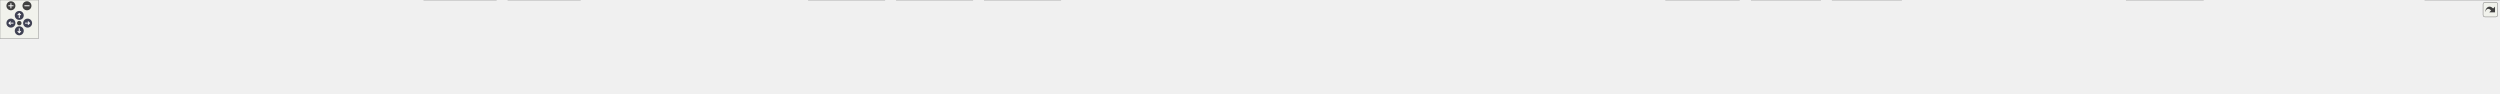
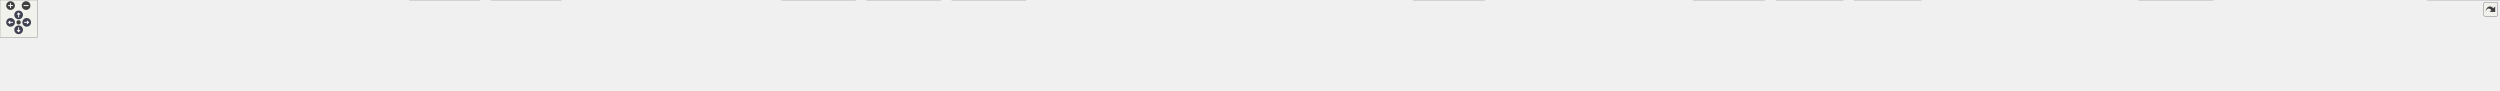
<svg xmlns="http://www.w3.org/2000/svg" xmlns:xlink="http://www.w3.org/1999/xlink" id="main" version="1.1" xml:space="preserve">
  <style type="text/css">
.node, .edge {opacity: 0.7;}
.node.selected, .edge.selected {opacity: 1;}
.edge:hover path { stroke: red; }
.edge:hover polygon { stroke: red; fill: red; }
</style>
  <defs>
    <circle id="rim" cx="0" cy="0" r="7" />
    <circle id="rim2" cx="0" cy="0" r="3.5" />
    <g id="zoomPlus">
      <use xlink:href="#rim" fill="#404040">
        <set attributeName="fill" to="#808080" begin="zoomplus.mouseover" end="zoomplus.mouseout" />
      </use>
      <path d="M-4,0h8M0,-4v8" fill="none" stroke="white" stroke-width="1.5" pointer-events="none" />
    </g>
    <g id="zoomMin">
      <use xlink:href="#rim" fill="#404040">
        <set attributeName="fill" to="#808080" begin="zoomminus.mouseover" end="zoomminus.mouseout" />
      </use>
      <path d="M-4,0h8" fill="none" stroke="white" stroke-width="1.5" pointer-events="none" />
    </g>
    <g id="arrowUp" transform="translate(30 24)">
      <use xlink:href="#rim" />
      <path pointer-events="none" fill="none" stroke="white" stroke-width="1.5" d="M0,-3.0v7 M-2.5,-0.5L0,-3.0L2.5,-0.5" />
    </g>
    <g id="arrowRight" transform="rotate(90) translate(36 -43)">
      <use xlink:href="#rim" />
      <path pointer-events="none" fill="none" stroke="white" stroke-width="1.5" d="M0,-3.0v7 M-2.5,-0.5L0,-3.0L2.5,-0.5" />
    </g>
    <g id="arrowDown" transform="rotate(180) translate(-30 -48)">
      <use xlink:href="#rim" />
      <path pointer-events="none" fill="none" stroke="white" stroke-width="1.5" d="M0,-3.0v7 M-2.5,-0.5L0,-3.0L2.5,-0.5" />
    </g>
    <g id="arrowLeft" transform="rotate(270) translate(-36 17)">
      <use xlink:href="#rim" />
      <path pointer-events="none" fill="none" stroke="white" stroke-width="1.5" d="M0,-3.0v7 M-2.5,-0.5L0,-3.0L2.5,-0.5" />
    </g>
    <g id="resetDef">
      <use xlink:href="#rim2" fill="#404040">
        <set attributeName="fill" to="#808080" begin="reset.mouseover" end="reset.mouseout" />
      </use>
    </g>
  </defs>
  <svg id="graph" class="graph">
    <g id="viewport">
      <g id="Node000001" class="node">
        <g id="a_Node000001">
          <a xlink:title=" ">
-             <polygon fill="#999999" stroke="#666666" points="2026,-85 1895,-85 1895,-66 2026,-66 2026,-85" />
-             <text text-anchor="middle" x="1960.5" y="-73" font-family="Helvetica,sans-Serif" font-size="10.00">hal_platform/families.h</text>
+             <polygon fill="#999999" stroke="#666666" points="2109,-85 1978,-85 1978,-66 2109,-66 2109,-85" />
+             <text text-anchor="middle" x="2043.5" y="-73" font-family="Helvetica,sans-Serif" font-size="10.00">hal_platform/families.h</text>
          </a>
        </g>
      </g>
      <g id="Node000002" class="node">
        <g id="a_Node000002">
          <a xlink:href="adc__handlers_8h.html" target="_top" xlink:title=" ">
            <polygon fill="white" stroke="#666666" points="155,-24.5 0,-24.5 0,-5.5 155,-5.5 155,-24.5" />
            <text text-anchor="middle" x="77.5" y="-12.5" font-family="Helvetica,sans-Serif" font-size="10.00">hal_platform/adc_handlers.h</text>
          </a>
        </g>
      </g>
      <g id="edge1_Node000001_Node000002" class="edge">
        <g id="a_edge1_Node000001_Node000002">
          <a xlink:title=" ">
-             <path fill="none" stroke="#63b8ff" d="M1884.73,-74C1588.13,-71.85 505.51,-61.92 163.5,-30 150.1,-28.75 135.62,-26.68 122.43,-24.5" />
-             <polygon fill="#63b8ff" stroke="#63b8ff" points="1884.92,-77.51 1894.95,-74.08 1884.97,-70.51 1884.92,-77.51" />
+             <path fill="none" stroke="#63b8ff" d="M1967.79,-74.1C1662.7,-72.28 522.7,-63.33 163.5,-30 150.09,-28.76 135.62,-26.69 122.43,-24.51" />
+             <polygon fill="#63b8ff" stroke="#63b8ff" points="1967.84,-77.6 1977.86,-74.16 1967.88,-70.6 1967.84,-77.6" />
          </a>
        </g>
      </g>
      <g id="Node000003" class="node">
        <g id="a_Node000003">
          <a xlink:href="adc__impl_8h.html" target="_top" xlink:title=" ">
            <polygon fill="white" stroke="#666666" points="308,-24.5 173,-24.5 173,-5.5 308,-5.5 308,-24.5" />
            <text text-anchor="middle" x="240.5" y="-12.5" font-family="Helvetica,sans-Serif" font-size="10.00">hal_platform/adc_impl.h</text>
          </a>
        </g>
      </g>
      <g id="edge2_Node000001_Node000003" class="edge">
        <g id="a_edge2_Node000001_Node000003">
          <a xlink:title=" ">
-             <path fill="none" stroke="#63b8ff" d="M1884.69,-74.01C1604.36,-71.95 626.62,-62.56 316.5,-30 304.62,-28.75 291.82,-26.68 280.17,-24.51" />
-             <polygon fill="#63b8ff" stroke="#63b8ff" points="1884.74,-77.51 1894.76,-74.08 1884.79,-70.51 1884.74,-77.51" />
+             <path fill="none" stroke="#63b8ff" d="M1967.32,-74.12C1677.52,-72.44 643.58,-64.13 316.5,-30 304.62,-28.76 291.82,-26.69 280.17,-24.52" />
+             <polygon fill="#63b8ff" stroke="#63b8ff" points="1967.71,-77.62 1977.73,-74.18 1967.75,-70.62 1967.71,-77.62" />
          </a>
        </g>
      </g>
      <g id="Node000004" class="node">
        <g id="a_Node000004">
          <a xlink:href="core__handlers_8h.html" target="_top" xlink:title=" ">
            <polygon fill="white" stroke="#666666" points="485,-24.5 326,-24.5 326,-5.5 485,-5.5 485,-24.5" />
            <text text-anchor="middle" x="405.5" y="-12.5" font-family="Helvetica,sans-Serif" font-size="10.00">hal_platform/core_handlers.h</text>
          </a>
        </g>
      </g>
      <g id="edge3_Node000001_Node000004" class="edge">
        <g id="a_edge3_Node000001_Node000004">
          <a xlink:title=" ">
-             <path fill="none" stroke="#63b8ff" d="M1884.72,-73.48C1624.39,-69.77 767.62,-55.86 493.5,-30 479.95,-28.72 465.31,-26.67 451.94,-24.52" />
-             <polygon fill="#63b8ff" stroke="#63b8ff" points="1884.78,-76.98 1894.83,-73.62 1884.88,-69.98 1884.78,-76.98" />
+             <path fill="none" stroke="#63b8ff" d="M1967.56,-73.62C1697.56,-70.28 784.6,-57.22 493.5,-30 479.95,-28.73 465.31,-26.68 451.94,-24.54" />
+             <polygon fill="#63b8ff" stroke="#63b8ff" points="1967.61,-77.12 1977.66,-73.74 1967.7,-70.12 1967.61,-77.12" />
          </a>
        </g>
      </g>
      <g id="Node000005" class="node">
        <g id="a_Node000005">
          <a xlink:href="core__impl_8h.html" target="_top" xlink:title=" ">
            <polygon fill="white" stroke="#666666" points="642,-24.5 503,-24.5 503,-5.5 642,-5.5 642,-24.5" />
            <text text-anchor="middle" x="572.5" y="-12.5" font-family="Helvetica,sans-Serif" font-size="10.00">hal_platform/core_impl.h</text>
          </a>
        </g>
      </g>
      <g id="edge4_Node000001_Node000005" class="edge">
        <g id="a_edge4_Node000001_Node000005">
          <a xlink:title=" ">
-             <path fill="none" stroke="#63b8ff" d="M1884.76,-73.36C1643.12,-69.49 892.27,-55.67 650.5,-30 638.46,-28.72 625.48,-26.67 613.63,-24.52" />
-             <polygon fill="#63b8ff" stroke="#63b8ff" points="1884.8,-76.86 1894.85,-73.52 1884.91,-69.86 1884.8,-76.86" />
+             <path fill="none" stroke="#63b8ff" d="M1967.73,-73.54C1716.04,-70.1 909.21,-57.2 650.5,-30 638.46,-28.73 625.48,-26.68 613.63,-24.54" />
+             <polygon fill="#63b8ff" stroke="#63b8ff" points="1967.82,-77.04 1977.87,-73.67 1967.92,-70.04 1967.82,-77.04" />
          </a>
        </g>
      </g>
      <g id="Node000006" class="node">
        <g id="a_Node000006">
          <a xlink:href="crypto__handlers_8h.html" target="_top" xlink:title=" ">
            <polygon fill="white" stroke="#666666" points="773,-30 660,-30 660,0 773,0 773,-30" />
            <text text-anchor="start" x="668" y="-18" font-family="Helvetica,sans-Serif" font-size="10.00">hal_platform/crypto</text>
            <text text-anchor="middle" x="716.5" y="-7" font-family="Helvetica,sans-Serif" font-size="10.00">_handlers.h</text>
          </a>
        </g>
      </g>
      <g id="edge5_Node000001_Node000006" class="edge">
        <g id="a_edge5_Node000001_Node000006">
          <a xlink:title=" ">
-             <path fill="none" stroke="#63b8ff" d="M1884.71,-73.37C1659.41,-69.73 996.17,-56.96 781.5,-30 778.75,-29.65 775.95,-29.25 773.12,-28.8" />
-             <polygon fill="#63b8ff" stroke="#63b8ff" points="1884.72,-76.87 1894.78,-73.53 1884.84,-69.87 1884.72,-76.87" />
+             <path fill="none" stroke="#63b8ff" d="M1967.71,-73.59C1731.88,-70.47 1013.02,-58.79 781.5,-30 778.75,-29.66 775.95,-29.26 773.12,-28.81" />
+             <polygon fill="#63b8ff" stroke="#63b8ff" points="1967.86,-77.09 1977.91,-73.72 1967.95,-70.09 1967.86,-77.09" />
          </a>
        </g>
      </g>
      <g id="Node000007" class="node">
        <g id="a_Node000007">
          <a xlink:href="crypto__impl_8h.html" target="_top" xlink:title=" ">
            <polygon fill="white" stroke="#666666" points="904,-30 791,-30 791,0 904,0 904,-30" />
            <text text-anchor="start" x="799" y="-18" font-family="Helvetica,sans-Serif" font-size="10.00">hal_platform/crypto</text>
            <text text-anchor="middle" x="847.5" y="-7" font-family="Helvetica,sans-Serif" font-size="10.00">_impl.h</text>
          </a>
        </g>
      </g>
      <g id="edge6_Node000001_Node000007" class="edge">
        <g id="a_edge6_Node000001_Node000007">
          <a xlink:title=" ">
-             <path fill="none" stroke="#63b8ff" d="M1884.75,-72.92C1677.05,-68.33 1101.54,-53.77 913.5,-30 910.48,-29.62 907.39,-29.17 904.28,-28.67" />
-             <polygon fill="#63b8ff" stroke="#63b8ff" points="1884.87,-76.42 1894.95,-73.14 1885.03,-69.43 1884.87,-76.42" />
+             <path fill="none" stroke="#63b8ff" d="M1967.87,-73.2C1749.13,-69.16 1118.34,-55.57 913.5,-30 910.48,-29.62 907.39,-29.18 904.28,-28.68" />
+             <polygon fill="#63b8ff" stroke="#63b8ff" points="1967.91,-76.7 1977.97,-73.38 1968.04,-69.7 1967.91,-76.7" />
          </a>
        </g>
      </g>
      <g id="Node000008" class="node">
        <g id="a_Node000008">
          <a xlink:href="dma__handlers_8h.html" target="_top" xlink:title=" ">
            <polygon fill="white" stroke="#666666" points="1082.5,-24.5 922.5,-24.5 922.5,-5.5 1082.5,-5.5 1082.5,-24.5" />
            <text text-anchor="middle" x="1002.5" y="-12.5" font-family="Helvetica,sans-Serif" font-size="10.00">hal_platform/dma_handlers.h</text>
          </a>
        </g>
      </g>
      <g id="edge7_Node000001_Node000008" class="edge">
        <g id="a_edge7_Node000001_Node000008">
          <a xlink:title=" ">
-             <path fill="none" stroke="#63b8ff" d="M1884.81,-73.29C1733.65,-70.29 1383.79,-60.39 1091.5,-30 1078.28,-28.63 1064.02,-26.62 1050.88,-24.55" />
-             <polygon fill="#63b8ff" stroke="#63b8ff" points="1884.85,-76.79 1894.91,-73.49 1884.98,-69.79 1884.85,-76.79" />
+             <path fill="none" stroke="#63b8ff" d="M1967.5,-73.76C1805.88,-71.58 1416.26,-63.03 1091.5,-30 1078.12,-28.64 1063.68,-26.61 1050.41,-24.52" />
+             <polygon fill="#63b8ff" stroke="#63b8ff" points="1967.77,-77.27 1977.82,-73.9 1967.86,-70.27 1967.77,-77.27" />
          </a>
        </g>
      </g>
      <g id="Node000009" class="node">
        <g id="a_Node000009">
          <a xlink:href="dma__impl_8h.html" target="_top" xlink:title=" ">
            <polygon fill="white" stroke="#666666" points="1240.5,-24.5 1100.5,-24.5 1100.5,-5.5 1240.5,-5.5 1240.5,-24.5" />
            <text text-anchor="middle" x="1170.5" y="-12.5" font-family="Helvetica,sans-Serif" font-size="10.00">hal_platform/dma_impl.h</text>
          </a>
        </g>
      </g>
      <g id="edge8_Node000001_Node000009" class="edge">
        <g id="a_edge8_Node000001_Node000009">
          <a xlink:title=" ">
-             <path fill="none" stroke="#63b8ff" d="M1884.32,-72.55C1753.91,-68.59 1479.67,-57.51 1249.5,-30 1237.74,-28.59 1225.09,-26.58 1213.42,-24.51" />
-             <polygon fill="#63b8ff" stroke="#63b8ff" points="1884.5,-76.06 1894.6,-72.86 1884.71,-69.06 1884.5,-76.06" />
+             <path fill="none" stroke="#63b8ff" d="M1967.61,-73.26C1826,-70.28 1512.07,-60.51 1249.5,-30 1237.74,-28.63 1225.08,-26.63 1213.41,-24.57" />
+             <polygon fill="#63b8ff" stroke="#63b8ff" points="1967.85,-76.76 1977.92,-73.47 1967.99,-69.77 1967.85,-76.76" />
          </a>
        </g>
      </g>
      <g id="Node000010" class="node">
        <g id="a_Node000010">
          <a xlink:href="eeprom__impl_8h.html" target="_top" xlink:title=" ">
            <polygon fill="white" stroke="#666666" points="1378,-30 1259,-30 1259,0 1378,0 1378,-30" />
            <text text-anchor="start" x="1267" y="-18" font-family="Helvetica,sans-Serif" font-size="10.00">hal_platform/eeprom</text>
            <text text-anchor="middle" x="1318.5" y="-7" font-family="Helvetica,sans-Serif" font-size="10.00">_impl.h</text>
          </a>
        </g>
      </g>
      <g id="edge9_Node000001_Node000010" class="edge">
        <g id="a_edge9_Node000001_Node000010">
          <a xlink:title=" ">
-             <path fill="none" stroke="#63b8ff" d="M1884.77,-71.66C1774.64,-66.85 1564.05,-55.06 1386.5,-30 1383.75,-29.61 1380.95,-29.18 1378.13,-28.72" />
-             <polygon fill="#63b8ff" stroke="#63b8ff" points="1884.64,-75.16 1894.79,-72.09 1884.95,-68.17 1884.64,-75.16" />
+             <path fill="none" stroke="#63b8ff" d="M1967.89,-72.7C1845.32,-69.05 1595.84,-58.51 1386.5,-30 1383.75,-29.63 1380.95,-29.21 1378.13,-28.75" />
+             <polygon fill="#63b8ff" stroke="#63b8ff" points="1967.83,-76.2 1977.93,-73 1968.03,-69.21 1967.83,-76.2" />
          </a>
        </g>
      </g>
      <g id="Node000011" class="node">
        <g id="a_Node000011">
          <a xlink:href="entropy__handlers_8h.html" target="_top" xlink:title=" ">
            <polygon fill="white" stroke="#666666" points="1515,-30 1396,-30 1396,0 1515,0 1515,-30" />
            <text text-anchor="start" x="1404" y="-18" font-family="Helvetica,sans-Serif" font-size="10.00">hal_platform/entropy</text>
            <text text-anchor="middle" x="1455.5" y="-7" font-family="Helvetica,sans-Serif" font-size="10.00">_handlers.h</text>
          </a>
        </g>
      </g>
      <g id="edge10_Node000001_Node000011" class="edge">
        <g id="a_edge10_Node000001_Node000011">
          <a xlink:title=" ">
-             <path fill="none" stroke="#63b8ff" d="M1884.62,-69.12C1797.23,-62.39 1649.48,-49.33 1523.5,-30 1520.76,-29.58 1517.96,-29.12 1515.14,-28.64" />
-             <polygon fill="#63b8ff" stroke="#63b8ff" points="1884.48,-72.62 1894.72,-69.89 1885.01,-65.64 1884.48,-72.62" />
+             <path fill="none" stroke="#63b8ff" d="M1967.8,-70.82C1866.29,-65.25 1680.63,-52.82 1523.5,-30 1520.76,-29.6 1517.96,-29.16 1515.13,-28.69" />
+             <polygon fill="#63b8ff" stroke="#63b8ff" points="1967.78,-74.32 1977.96,-71.37 1968.16,-67.33 1967.78,-74.32" />
          </a>
        </g>
      </g>
      <g id="Node000012" class="node">
        <g id="a_Node000012">
          <a xlink:href="entropy__impl_8h.html" target="_top" xlink:title=" ">
            <polygon fill="white" stroke="#666666" points="1652,-30 1533,-30 1533,0 1652,0 1652,-30" />
            <text text-anchor="start" x="1541" y="-18" font-family="Helvetica,sans-Serif" font-size="10.00">hal_platform/entropy</text>
            <text text-anchor="middle" x="1592.5" y="-7" font-family="Helvetica,sans-Serif" font-size="10.00">_impl.h</text>
          </a>
        </g>
      </g>
      <g id="edge11_Node000001_Node000012" class="edge">
        <g id="a_edge11_Node000001_Node000012">
          <a xlink:title=" ">
-             <path fill="none" stroke="#63b8ff" d="M1886.24,-64.55C1825.63,-56.17 1737.85,-43.42 1661.5,-30 1658.49,-29.47 1655.41,-28.91 1652.3,-28.33" />
-             <polygon fill="#63b8ff" stroke="#63b8ff" points="1886.09,-68.06 1896.48,-65.96 1887.05,-61.13 1886.09,-68.06" />
+             <path fill="none" stroke="#63b8ff" d="M1967.58,-67.56C1890.31,-60.05 1767.2,-46.85 1661.5,-30 1658.48,-29.52 1655.4,-29 1652.28,-28.45" />
+             <polygon fill="#63b8ff" stroke="#63b8ff" points="1967.41,-71.06 1977.7,-68.53 1968.09,-64.09 1967.41,-71.06" />
          </a>
        </g>
      </g>
      <g id="Node000013" class="node">
        <g id="a_Node000013">
          <a xlink:href="exti_8h.html" target="_top" xlink:title=" ">
            <polygon fill="white" stroke="#666666" points="1780.5,-24.5 1670.5,-24.5 1670.5,-5.5 1780.5,-5.5 1780.5,-24.5" />
            <text text-anchor="middle" x="1725.5" y="-12.5" font-family="Helvetica,sans-Serif" font-size="10.00">hal_platform/exti.h</text>
          </a>
        </g>
      </g>
      <g id="edge12_Node000001_Node000013" class="edge">
        <g id="a_edge12_Node000001_Node000013">
          <a xlink:title=" ">
-             <path fill="none" stroke="#63b8ff" d="M1916.47,-63.54C1871.04,-52.23 1801.15,-34.83 1759.71,-24.52" />
-             <polygon fill="#63b8ff" stroke="#63b8ff" points="1915.78,-66.97 1926.33,-65.99 1917.47,-60.18 1915.78,-66.97" />
+             <path fill="none" stroke="#63b8ff" d="M1980.86,-64.28C1929.37,-55.69 1854.56,-42.81 1789.5,-30 1781.02,-28.33 1771.93,-26.42 1763.35,-24.55" />
+             <polygon fill="#63b8ff" stroke="#63b8ff" points="1980.4,-67.75 1990.84,-65.94 1981.55,-60.84 1980.4,-67.75" />
          </a>
        </g>
      </g>
      <g id="Node000014" class="node">
        <g id="a_Node000014">
          <a xlink:href="exti__handlers_8h.html" target="_top" xlink:title=" ">
            <polygon fill="white" stroke="#666666" points="1956,-24.5 1799,-24.5 1799,-5.5 1956,-5.5 1956,-24.5" />
            <text text-anchor="middle" x="1877.5" y="-12.5" font-family="Helvetica,sans-Serif" font-size="10.00">hal_platform/exti_handlers.h</text>
          </a>
        </g>
      </g>
      <g id="edge13_Node000001_Node000014" class="edge">
        <g id="a_edge13_Node000001_Node000014">
          <a xlink:title=" ">
-             <path fill="none" stroke="#63b8ff" d="M1939.71,-59.85C1923.99,-48.77 1902.94,-33.93 1889.8,-24.67" />
-             <polygon fill="#63b8ff" stroke="#63b8ff" points="1938.06,-62.97 1948.25,-65.87 1942.1,-57.25 1938.06,-62.97" />
+             <path fill="none" stroke="#63b8ff" d="M2009.52,-62.52C1977.42,-51.21 1930.08,-34.53 1901.67,-24.52" />
+             <polygon fill="#63b8ff" stroke="#63b8ff" points="2008.77,-65.97 2019.36,-65.99 2011.09,-59.37 2008.77,-65.97" />
          </a>
        </g>
      </g>
      <g id="Node000015" class="node">
        <g id="a_Node000015">
          <a xlink:href="gpio__impl_8h.html" target="_top" xlink:title=" ">
            <polygon fill="white" stroke="#666666" points="2113,-24.5 1974,-24.5 1974,-5.5 2113,-5.5 2113,-24.5" />
            <text text-anchor="middle" x="2043.5" y="-12.5" font-family="Helvetica,sans-Serif" font-size="10.00">hal_platform/gpio_impl.h</text>
          </a>
        </g>
      </g>
      <g id="edge14_Node000001_Node000015" class="edge">
        <g id="a_edge14_Node000001_Node000015">
          <a xlink:title=" ">
-             <path fill="none" stroke="#63b8ff" d="M1981.29,-59.85C1997.01,-48.77 2018.06,-33.93 2031.2,-24.67" />
-             <polygon fill="#63b8ff" stroke="#63b8ff" points="1978.9,-57.25 1972.75,-65.87 1982.94,-62.97 1978.9,-57.25" />
+             <path fill="none" stroke="#63b8ff" d="M2043.5,-55.66C2043.5,-45.24 2043.5,-32.8 2043.5,-24.67" />
+             <polygon fill="#63b8ff" stroke="#63b8ff" points="2040,-55.87 2043.5,-65.87 2047,-55.87 2040,-55.87" />
          </a>
        </g>
      </g>
      <g id="Node000016" class="node">
        <g id="a_Node000016">
          <a xlink:href="id__impl_8h.html" target="_top" xlink:title=" ">
            <polygon fill="white" stroke="#666666" points="2258,-24.5 2131,-24.5 2131,-5.5 2258,-5.5 2258,-24.5" />
            <text text-anchor="middle" x="2194.5" y="-12.5" font-family="Helvetica,sans-Serif" font-size="10.00">hal_platform/id_impl.h</text>
          </a>
        </g>
      </g>
      <g id="edge15_Node000001_Node000016" class="edge">
        <g id="a_edge15_Node000001_Node000016">
          <a xlink:title=" ">
-             <path fill="none" stroke="#63b8ff" d="M2004.35,-63.54C2049.58,-52.23 2119.17,-34.83 2160.43,-24.52" />
-             <polygon fill="#63b8ff" stroke="#63b8ff" points="2003.38,-60.17 1994.53,-65.99 2005.08,-66.96 2003.38,-60.17" />
+             <path fill="none" stroke="#63b8ff" d="M2074.79,-62.38C2103.98,-51.07 2146.78,-34.49 2172.52,-24.52" />
+             <polygon fill="#63b8ff" stroke="#63b8ff" points="2073.52,-59.12 2065.46,-65.99 2076.05,-65.64 2073.52,-59.12" />
          </a>
        </g>
      </g>
      <g id="Node000017" class="node">
        <g id="a_Node000017">
-           <a xlink:href="rtc__handlers_8h.html" target="_top" xlink:title=" ">
-             <polygon fill="white" stroke="#666666" points="2427,-24.5 2276,-24.5 2276,-5.5 2427,-5.5 2427,-24.5" />
-             <text text-anchor="middle" x="2351.5" y="-12.5" font-family="Helvetica,sans-Serif" font-size="10.00">hal_platform/rtc_handlers.h</text>
+           <a xlink:href="qdelay__impl_8h.html" target="_top" xlink:title=" ">
+             <polygon fill="white" stroke="#666666" points="2391,-30 2276,-30 2276,0 2391,0 2391,-30" />
+             <text text-anchor="start" x="2284" y="-18" font-family="Helvetica,sans-Serif" font-size="10.00">hal_platform/qdelay</text>
+             <text text-anchor="middle" x="2333.5" y="-7" font-family="Helvetica,sans-Serif" font-size="10.00">_impl.h</text>
          </a>
        </g>
      </g>
      <g id="edge16_Node000001_Node000017" class="edge">
        <g id="a_edge16_Node000001_Node000017">
          <a xlink:title=" ">
-             <path fill="none" stroke="#63b8ff" d="M2032.12,-64.56C2094.38,-55.81 2186.97,-42.55 2267.5,-30 2278.46,-28.29 2290.2,-26.38 2301.34,-24.54" />
-             <polygon fill="#63b8ff" stroke="#63b8ff" points="2031.43,-61.12 2022.01,-65.98 2032.4,-68.05 2031.43,-61.12" />
+             <path fill="none" stroke="#63b8ff" d="M2097.24,-64.03C2142.64,-55.13 2209.37,-41.94 2267.5,-30 2270.25,-29.43 2273.07,-28.85 2275.92,-28.26" />
+             <polygon fill="#63b8ff" stroke="#63b8ff" points="2096.46,-60.61 2087.31,-65.97 2097.8,-67.48 2096.46,-60.61" />
          </a>
        </g>
      </g>
      <g id="Node000018" class="node">
        <g id="a_Node000018">
-           <a xlink:href="rtc__impl_8h.html" target="_top" xlink:title=" ">
-             <polygon fill="white" stroke="#666666" points="2576,-24.5 2445,-24.5 2445,-5.5 2576,-5.5 2576,-24.5" />
-             <text text-anchor="middle" x="2510.5" y="-12.5" font-family="Helvetica,sans-Serif" font-size="10.00">hal_platform/rtc_impl.h</text>
+           <a xlink:href="rtc__handlers_8h.html" target="_top" xlink:title=" ">
+             <polygon fill="white" stroke="#666666" points="2560,-24.5 2409,-24.5 2409,-5.5 2560,-5.5 2560,-24.5" />
+             <text text-anchor="middle" x="2484.5" y="-12.5" font-family="Helvetica,sans-Serif" font-size="10.00">hal_platform/rtc_handlers.h</text>
          </a>
        </g>
      </g>
      <g id="edge17_Node000001_Node000018" class="edge">
        <g id="a_edge17_Node000001_Node000018">
          <a xlink:title=" ">
-             <path fill="none" stroke="#63b8ff" d="M2036.17,-69.62C2130.29,-63.06 2295.75,-49.85 2436.5,-30 2447.12,-28.5 2458.52,-26.53 2469.13,-24.54" />
-             <polygon fill="#63b8ff" stroke="#63b8ff" points="2035.91,-66.13 2026.17,-70.32 2036.39,-73.12 2035.91,-66.13" />
+             <path fill="none" stroke="#63b8ff" d="M2119.02,-66C2191.36,-57.64 2303.54,-44.12 2400.5,-30 2411.77,-28.36 2423.85,-26.44 2435.25,-24.56" />
+             <polygon fill="#63b8ff" stroke="#63b8ff" points="2118.61,-62.52 2109.08,-67.14 2119.41,-69.48 2118.61,-62.52" />
          </a>
        </g>
      </g>
      <g id="Node000019" class="node">
        <g id="a_Node000019">
-           <a xlink:href="shared__handlers_8h.html" target="_top" xlink:title=" ">
-             <polygon fill="white" stroke="#666666" points="2709,-30 2594,-30 2594,0 2709,0 2709,-30" />
-             <text text-anchor="start" x="2602" y="-18" font-family="Helvetica,sans-Serif" font-size="10.00">hal_platform/shared</text>
-             <text text-anchor="middle" x="2651.5" y="-7" font-family="Helvetica,sans-Serif" font-size="10.00">_handlers.h</text>
+           <a xlink:href="rtc__impl_8h.html" target="_top" xlink:title=" ">
+             <polygon fill="white" stroke="#666666" points="2709,-24.5 2578,-24.5 2578,-5.5 2709,-5.5 2709,-24.5" />
+             <text text-anchor="middle" x="2643.5" y="-12.5" font-family="Helvetica,sans-Serif" font-size="10.00">hal_platform/rtc_impl.h</text>
          </a>
        </g>
      </g>
      <g id="edge18_Node000001_Node000019" class="edge">
        <g id="a_edge18_Node000001_Node000019">
          <a xlink:title=" ">
-             <path fill="none" stroke="#63b8ff" d="M2036.05,-72.48C2153.91,-68.58 2388.47,-57.78 2585.5,-30 2588.28,-29.61 2591.13,-29.17 2593.99,-28.69" />
-             <polygon fill="#63b8ff" stroke="#63b8ff" points="2035.93,-68.98 2026.05,-72.81 2036.15,-75.98 2035.93,-68.98" />
+             <path fill="none" stroke="#63b8ff" d="M2119.6,-70.52C2222.13,-64.59 2410.16,-51.75 2569.5,-30 2580.25,-28.53 2591.81,-26.54 2602.52,-24.53" />
+             <polygon fill="#63b8ff" stroke="#63b8ff" points="2119.12,-67.04 2109.34,-71.1 2119.52,-74.03 2119.12,-67.04" />
          </a>
        </g>
      </g>
      <g id="Node000020" class="node">
        <g id="a_Node000020">
-           <a xlink:href="timer__handlers_8h.html" target="_top" xlink:title=" ">
-             <polygon fill="white" stroke="#666666" points="2835.5,-30 2727.5,-30 2727.5,0 2835.5,0 2835.5,-30" />
-             <text text-anchor="start" x="2735.5" y="-18" font-family="Helvetica,sans-Serif" font-size="10.00">hal_platform/timer</text>
-             <text text-anchor="middle" x="2781.5" y="-7" font-family="Helvetica,sans-Serif" font-size="10.00">_handlers.h</text>
+           <a xlink:href="shared__handlers_8h.html" target="_top" xlink:title=" ">
+             <polygon fill="white" stroke="#666666" points="2842,-30 2727,-30 2727,0 2842,0 2842,-30" />
+             <text text-anchor="start" x="2735" y="-18" font-family="Helvetica,sans-Serif" font-size="10.00">hal_platform/shared</text>
+             <text text-anchor="middle" x="2784.5" y="-7" font-family="Helvetica,sans-Serif" font-size="10.00">_handlers.h</text>
          </a>
        </g>
      </g>
      <g id="edge19_Node000001_Node000020" class="edge">
        <g id="a_edge19_Node000001_Node000020">
          <a xlink:title=" ">
-             <path fill="none" stroke="#63b8ff" d="M2036.63,-74.05C2173.66,-72.35 2470.69,-64.58 2718.5,-30 2721.39,-29.6 2724.33,-29.13 2727.3,-28.62" />
-             <polygon fill="#63b8ff" stroke="#63b8ff" points="2036.2,-70.55 2026.24,-74.17 2036.29,-77.55 2036.2,-70.55" />
+             <path fill="none" stroke="#63b8ff" d="M2119.71,-73.03C2245.13,-69.81 2502.66,-59.85 2718.5,-30 2721.28,-29.61 2724.13,-29.18 2726.99,-28.71" />
+             <polygon fill="#63b8ff" stroke="#63b8ff" points="2119.36,-69.53 2109.45,-73.28 2119.54,-76.53 2119.36,-69.53" />
          </a>
        </g>
      </g>
      <g id="Node000021" class="node">
        <g id="a_Node000021">
-           <a xlink:href="timer__impl_8h.html" target="_top" xlink:title=" ">
-             <polygon fill="white" stroke="#666666" points="2961.5,-30 2853.5,-30 2853.5,0 2961.5,0 2961.5,-30" />
-             <text text-anchor="start" x="2861.5" y="-18" font-family="Helvetica,sans-Serif" font-size="10.00">hal_platform/timer</text>
-             <text text-anchor="middle" x="2907.5" y="-7" font-family="Helvetica,sans-Serif" font-size="10.00">_impl.h</text>
+           <a xlink:href="timer__handlers_8h.html" target="_top" xlink:title=" ">
+             <polygon fill="white" stroke="#666666" points="2968.5,-30 2860.5,-30 2860.5,0 2968.5,0 2968.5,-30" />
+             <text text-anchor="start" x="2868.5" y="-18" font-family="Helvetica,sans-Serif" font-size="10.00">hal_platform/timer</text>
+             <text text-anchor="middle" x="2914.5" y="-7" font-family="Helvetica,sans-Serif" font-size="10.00">_handlers.h</text>
          </a>
        </g>
      </g>
      <g id="edge20_Node000001_Node000021" class="edge">
        <g id="a_edge20_Node000001_Node000021">
          <a xlink:title=" ">
-             <path fill="none" stroke="#63b8ff" d="M2036.24,-74.97C2189.56,-74.97 2547.34,-70.21 2844.5,-30 2847.39,-29.61 2850.34,-29.15 2853.31,-28.65" />
-             <polygon fill="#63b8ff" stroke="#63b8ff" points="2036,-71.47 2026,-74.96 2036,-78.47 2036,-71.47" />
+             <path fill="none" stroke="#63b8ff" d="M2119.06,-74.45C2262.52,-73.45 2583.92,-66.85 2851.5,-30 2854.39,-29.6 2857.34,-29.14 2860.31,-28.63" />
+             <polygon fill="#63b8ff" stroke="#63b8ff" points="2119.02,-70.95 2109.04,-74.51 2119.07,-77.95 2119.02,-70.95" />
          </a>
        </g>
      </g>
      <g id="Node000022" class="node">
        <g id="a_Node000022">
-           <a xlink:href="uart__handlers_8h.html" target="_top" xlink:title=" ">
-             <polygon fill="white" stroke="#666666" points="3137.5,-24.5 2979.5,-24.5 2979.5,-5.5 3137.5,-5.5 3137.5,-24.5" />
-             <text text-anchor="middle" x="3058.5" y="-12.5" font-family="Helvetica,sans-Serif" font-size="10.00">hal_platform/uart_handlers.h</text>
+           <a xlink:href="timer__impl_8h.html" target="_top" xlink:title=" ">
+             <polygon fill="white" stroke="#666666" points="3094.5,-30 2986.5,-30 2986.5,0 3094.5,0 3094.5,-30" />
+             <text text-anchor="start" x="2994.5" y="-18" font-family="Helvetica,sans-Serif" font-size="10.00">hal_platform/timer</text>
+             <text text-anchor="middle" x="3040.5" y="-7" font-family="Helvetica,sans-Serif" font-size="10.00">_impl.h</text>
          </a>
        </g>
      </g>
      <g id="edge21_Node000001_Node000022" class="edge">
        <g id="a_edge21_Node000001_Node000022">
          <a xlink:title=" ">
-             <path fill="none" stroke="#63b8ff" d="M2036.27,-74.1C2204.69,-72.57 2622.68,-65.21 2970.5,-30 2983.74,-28.66 2998.01,-26.64 3011.13,-24.55" />
-             <polygon fill="#63b8ff" stroke="#63b8ff" points="2036.24,-70.6 2026.27,-74.19 2036.3,-77.6 2036.24,-70.6" />
+             <path fill="none" stroke="#63b8ff" d="M2119.43,-75.27C2279.06,-75.91 2660.84,-72.41 2977.5,-30 2980.39,-29.61 2983.34,-29.16 2986.31,-28.66" />
+             <polygon fill="#63b8ff" stroke="#63b8ff" points="2119.26,-71.76 2109.24,-75.22 2119.22,-78.76 2119.26,-71.76" />
          </a>
        </g>
      </g>
      <g id="Node000023" class="node">
        <g id="a_Node000023">
-           <a xlink:href="uart__impl_8h.html" target="_top" xlink:title=" ">
-             <polygon fill="white" stroke="#666666" points="3293,-24.5 3156,-24.5 3156,-5.5 3293,-5.5 3293,-24.5" />
-             <text text-anchor="middle" x="3224.5" y="-12.5" font-family="Helvetica,sans-Serif" font-size="10.00">hal_platform/uart_impl.h</text>
+           <a xlink:href="uart__handlers_8h.html" target="_top" xlink:title=" ">
+             <polygon fill="white" stroke="#666666" points="3270.5,-24.5 3112.5,-24.5 3112.5,-5.5 3270.5,-5.5 3270.5,-24.5" />
+             <text text-anchor="middle" x="3191.5" y="-12.5" font-family="Helvetica,sans-Serif" font-size="10.00">hal_platform/uart_handlers.h</text>
          </a>
        </g>
      </g>
      <g id="edge22_Node000001_Node000023" class="edge">
        <g id="a_edge22_Node000001_Node000023">
          <a xlink:title=" ">
-             <path fill="none" stroke="#63b8ff" d="M2036.31,-73.05C2262.45,-68.49 2929.99,-53.38 3146.5,-30 3158.4,-28.72 3171.22,-26.69 3182.96,-24.57" />
-             <polygon fill="#63b8ff" stroke="#63b8ff" points="2036.13,-69.55 2026.2,-73.25 2036.27,-76.55 2036.13,-69.55" />
+             <path fill="none" stroke="#63b8ff" d="M2119.21,-74.33C2293.39,-73.27 2735.8,-66.84 3103.5,-30 3116.74,-28.67 3131.01,-26.66 3144.13,-24.57" />
+             <polygon fill="#63b8ff" stroke="#63b8ff" points="2119.11,-70.83 2109.13,-74.38 2119.15,-77.83 2119.11,-70.83" />
          </a>
        </g>
      </g>
      <g id="Node000024" class="node">
        <g id="a_Node000024">
-           <a xlink:href="uc__map__impl_8h.html" target="_top" xlink:title=" ">
-             <polygon fill="white" stroke="#666666" points="3431.5,-30 3311.5,-30 3311.5,0 3431.5,0 3431.5,-30" />
-             <text text-anchor="start" x="3319.5" y="-18" font-family="Helvetica,sans-Serif" font-size="10.00">hal_platform/uc_map</text>
-             <text text-anchor="middle" x="3371.5" y="-7" font-family="Helvetica,sans-Serif" font-size="10.00">_impl.h</text>
+           <a xlink:href="uart__impl_8h.html" target="_top" xlink:title=" ">
+             <polygon fill="white" stroke="#666666" points="3426,-24.5 3289,-24.5 3289,-5.5 3426,-5.5 3426,-24.5" />
+             <text text-anchor="middle" x="3357.5" y="-12.5" font-family="Helvetica,sans-Serif" font-size="10.00">hal_platform/uart_impl.h</text>
          </a>
        </g>
      </g>
      <g id="edge23_Node000001_Node000024" class="edge">
        <g id="a_edge23_Node000001_Node000024">
          <a xlink:title=" ">
-             <path fill="none" stroke="#63b8ff" d="M2036.41,-73.65C2282.18,-70.64 3054.56,-59.06 3302.5,-30 3305.41,-29.66 3308.39,-29.26 3311.38,-28.81" />
-             <polygon fill="#63b8ff" stroke="#63b8ff" points="2036.11,-70.15 2026.15,-73.78 2036.19,-77.15 2036.11,-70.15" />
+             <path fill="none" stroke="#63b8ff" d="M2119.3,-73.18C2351.8,-68.9 3052.82,-54.3 3279.5,-30 3291.54,-28.71 3304.52,-26.65 3316.37,-24.51" />
+             <polygon fill="#63b8ff" stroke="#63b8ff" points="2119.18,-69.68 2109.24,-73.36 2119.31,-76.68 2119.18,-69.68" />
          </a>
        </g>
      </g>
      <g id="Node000025" class="node">
        <g id="a_Node000025">
-           <a xlink:href="usb__handlers_8h.html" target="_top" xlink:title=" ">
-             <polygon fill="white" stroke="#666666" points="3605,-24.5 3450,-24.5 3450,-5.5 3605,-5.5 3605,-24.5" />
-             <text text-anchor="middle" x="3527.5" y="-12.5" font-family="Helvetica,sans-Serif" font-size="10.00">hal_platform/usb_handlers.h</text>
+           <a xlink:href="uc__map__impl_8h.html" target="_top" xlink:title=" ">
+             <polygon fill="white" stroke="#666666" points="3564.5,-30 3444.5,-30 3444.5,0 3564.5,0 3564.5,-30" />
+             <text text-anchor="start" x="3452.5" y="-18" font-family="Helvetica,sans-Serif" font-size="10.00">hal_platform/uc_map</text>
+             <text text-anchor="middle" x="3504.5" y="-7" font-family="Helvetica,sans-Serif" font-size="10.00">_impl.h</text>
          </a>
        </g>
      </g>
      <g id="edge24_Node000001_Node000025" class="edge">
        <g id="a_edge24_Node000001_Node000025">
          <a xlink:title=" ">
-             <path fill="none" stroke="#63b8ff" d="M2036.5,-73.52C2298.61,-69.92 3163.82,-56.31 3440.5,-30 3453.9,-28.73 3468.37,-26.67 3481.59,-24.53" />
-             <polygon fill="#63b8ff" stroke="#63b8ff" points="2036.28,-70.02 2026.32,-73.66 2036.37,-77.02 2036.28,-70.02" />
+             <path fill="none" stroke="#63b8ff" d="M2119.24,-73.76C2370.83,-71.03 3177.3,-60.1 3435.5,-30 3438.41,-29.66 3441.39,-29.26 3444.38,-28.82" />
+             <polygon fill="#63b8ff" stroke="#63b8ff" points="2119.07,-70.26 2109.1,-73.87 2119.14,-77.26 2119.07,-70.26" />
          </a>
        </g>
      </g>
      <g id="Node000026" class="node">
        <g id="a_Node000026">
-           <a xlink:href="usb__impl_8h.html" target="_top" xlink:title=" ">
-             <polygon fill="white" stroke="#666666" points="3758,-24.5 3623,-24.5 3623,-5.5 3758,-5.5 3758,-24.5" />
-             <text text-anchor="middle" x="3690.5" y="-12.5" font-family="Helvetica,sans-Serif" font-size="10.00">hal_platform/usb_impl.h</text>
+           <a xlink:href="usb__handlers_8h.html" target="_top" xlink:title=" ">
+             <polygon fill="white" stroke="#666666" points="3738,-24.5 3583,-24.5 3583,-5.5 3738,-5.5 3738,-24.5" />
+             <text text-anchor="middle" x="3660.5" y="-12.5" font-family="Helvetica,sans-Serif" font-size="10.00">hal_platform/usb_handlers.h</text>
          </a>
        </g>
      </g>
      <g id="edge25_Node000001_Node000026" class="edge">
        <g id="a_edge25_Node000001_Node000026">
          <a xlink:title=" ">
-             <path fill="none" stroke="#63b8ff" d="M2036.29,-74.02C2317.7,-72.02 3302.31,-62.75 3614.5,-30 3626.38,-28.75 3639.18,-26.68 3650.83,-24.51" />
-             <polygon fill="#63b8ff" stroke="#63b8ff" points="2036.16,-70.53 2026.19,-74.1 2036.21,-77.53 2036.16,-70.53" />
+             <path fill="none" stroke="#63b8ff" d="M2119.37,-73.61C2387.03,-70.24 3286.51,-57.15 3573.5,-30 3586.9,-28.73 3601.37,-26.68 3614.59,-24.54" />
+             <polygon fill="#63b8ff" stroke="#63b8ff" points="2119.32,-70.11 2109.36,-73.73 2119.4,-77.1 2119.32,-70.11" />
          </a>
        </g>
      </g>
      <g id="Node000027" class="node">
        <g id="a_Node000027">
-           <a xlink:href="usbcdc__impl_8h.html" target="_top" xlink:title=" ">
-             <polygon fill="white" stroke="#666666" points="3892.5,-30 3776.5,-30 3776.5,0 3892.5,0 3892.5,-30" />
-             <text text-anchor="start" x="3784.5" y="-18" font-family="Helvetica,sans-Serif" font-size="10.00">hal_platform/usbcdc</text>
-             <text text-anchor="middle" x="3834.5" y="-7" font-family="Helvetica,sans-Serif" font-size="10.00">_impl.h</text>
+           <a xlink:href="usb__impl_8h.html" target="_top" xlink:title=" ">
+             <polygon fill="white" stroke="#666666" points="3891,-24.5 3756,-24.5 3756,-5.5 3891,-5.5 3891,-24.5" />
+             <text text-anchor="middle" x="3823.5" y="-12.5" font-family="Helvetica,sans-Serif" font-size="10.00">hal_platform/usb_impl.h</text>
          </a>
        </g>
      </g>
      <g id="edge26_Node000001_Node000027" class="edge">
        <g id="a_edge26_Node000001_Node000027">
          <a xlink:title=" ">
-             <path fill="none" stroke="#63b8ff" d="M2036.74,-74.46C2335.16,-74.04 3424.38,-69.74 3767.5,-30 3770.33,-29.67 3773.22,-29.28 3776.14,-28.85" />
-             <polygon fill="#63b8ff" stroke="#63b8ff" points="2036.46,-70.96 2026.46,-74.48 2036.47,-77.96 2036.46,-70.96" />
+             <path fill="none" stroke="#63b8ff" d="M2119.63,-74.09C2406.9,-72.31 3425.14,-63.69 3747.5,-30 3759.38,-28.76 3772.18,-26.69 3783.83,-24.52" />
+             <polygon fill="#63b8ff" stroke="#63b8ff" points="2119.3,-70.59 2109.32,-74.16 2119.34,-77.59 2119.3,-70.59" />
+           </a>
+         </g>
+       </g>
+       <g id="Node000028" class="node">
+         <g id="a_Node000028">
+           <a xlink:href="usbcdc__impl_8h.html" target="_top" xlink:title=" ">
+             <polygon fill="white" stroke="#666666" points="4025.5,-30 3909.5,-30 3909.5,0 4025.5,0 4025.5,-30" />
+             <text text-anchor="start" x="3917.5" y="-18" font-family="Helvetica,sans-Serif" font-size="10.00">hal_platform/usbcdc</text>
+             <text text-anchor="middle" x="3967.5" y="-7" font-family="Helvetica,sans-Serif" font-size="10.00">_impl.h</text>
+           </a>
+         </g>
+       </g>
+       <g id="edge27_Node000001_Node000028" class="edge">
+         <g id="a_edge27_Node000001_Node000028">
+           <a xlink:title=" ">
+             <path fill="none" stroke="#63b8ff" d="M2119.35,-74.52C2422.39,-74.33 3546.92,-70.83 3900.5,-30 3903.33,-29.67 3906.22,-29.28 3909.14,-28.85" />
+             <polygon fill="#63b8ff" stroke="#63b8ff" points="2119.34,-71.02 2109.34,-74.53 2119.34,-78.02 2119.34,-71.02" />
          </a>
        </g>
      </g>
    </g>
  </svg>
  <g id="navigator" transform="translate(0 0)" fill="#404254">
    <rect fill="#f2f5e9" fill-opacity="0.5" stroke="#606060" stroke-width=".5" x="0" y="0" width="60" height="60" />
    <use id="zoomplus" xlink:href="#zoomPlus" x="17" y="9" />
    <use id="zoomminus" xlink:href="#zoomMin" x="42" y="9" />
    <use id="reset" xlink:href="#resetDef" x="30" y="36" />
    <use id="arrowup" xlink:href="#arrowUp" x="0" y="0" />
    <use id="arrowright" xlink:href="#arrowRight" x="0" y="0" />
    <use id="arrowdown" xlink:href="#arrowDown" x="0" y="0" />
    <use id="arrowleft" xlink:href="#arrowLeft" x="0" y="0" />
  </g>
  <svg viewBox="0 0 15 15" width="100%" height="30px" preserveAspectRatio="xMaxYMin meet">
    <g id="arrow_out" transform="scale(0.3 0.3)">
      <a xlink:href="families_8h__dep__incl_org.svg" target="_base">
        <rect id="button" ry="5" rx="5" y="6" x="6" height="38" width="38" fill="#f2f5e9" fill-opacity="0.5" stroke="#606060" stroke-width="1.0" />
        <path id="arrow" d="M 11.5,31.437 C 11.94,20.098 22.043,11.323 32.159,21.979 L 37.069,17.246 C 37.069,17.246 37.088,32 37.088,32 L 22.16,31.978 C 22.16,31.978 26.998,27.14 26.998,27.14 C 18.529,18.264 13.292,25.23 11.5,31.437 z" style="fill:#404040;" />
      </a>
    </g>
  </svg>
  <style type="text/css">

[data-mouse-over-selected='false'] { opacity: 0.7; }
[data-mouse-over-selected='true']  { opacity: 1.0; }

</style>
</svg>
